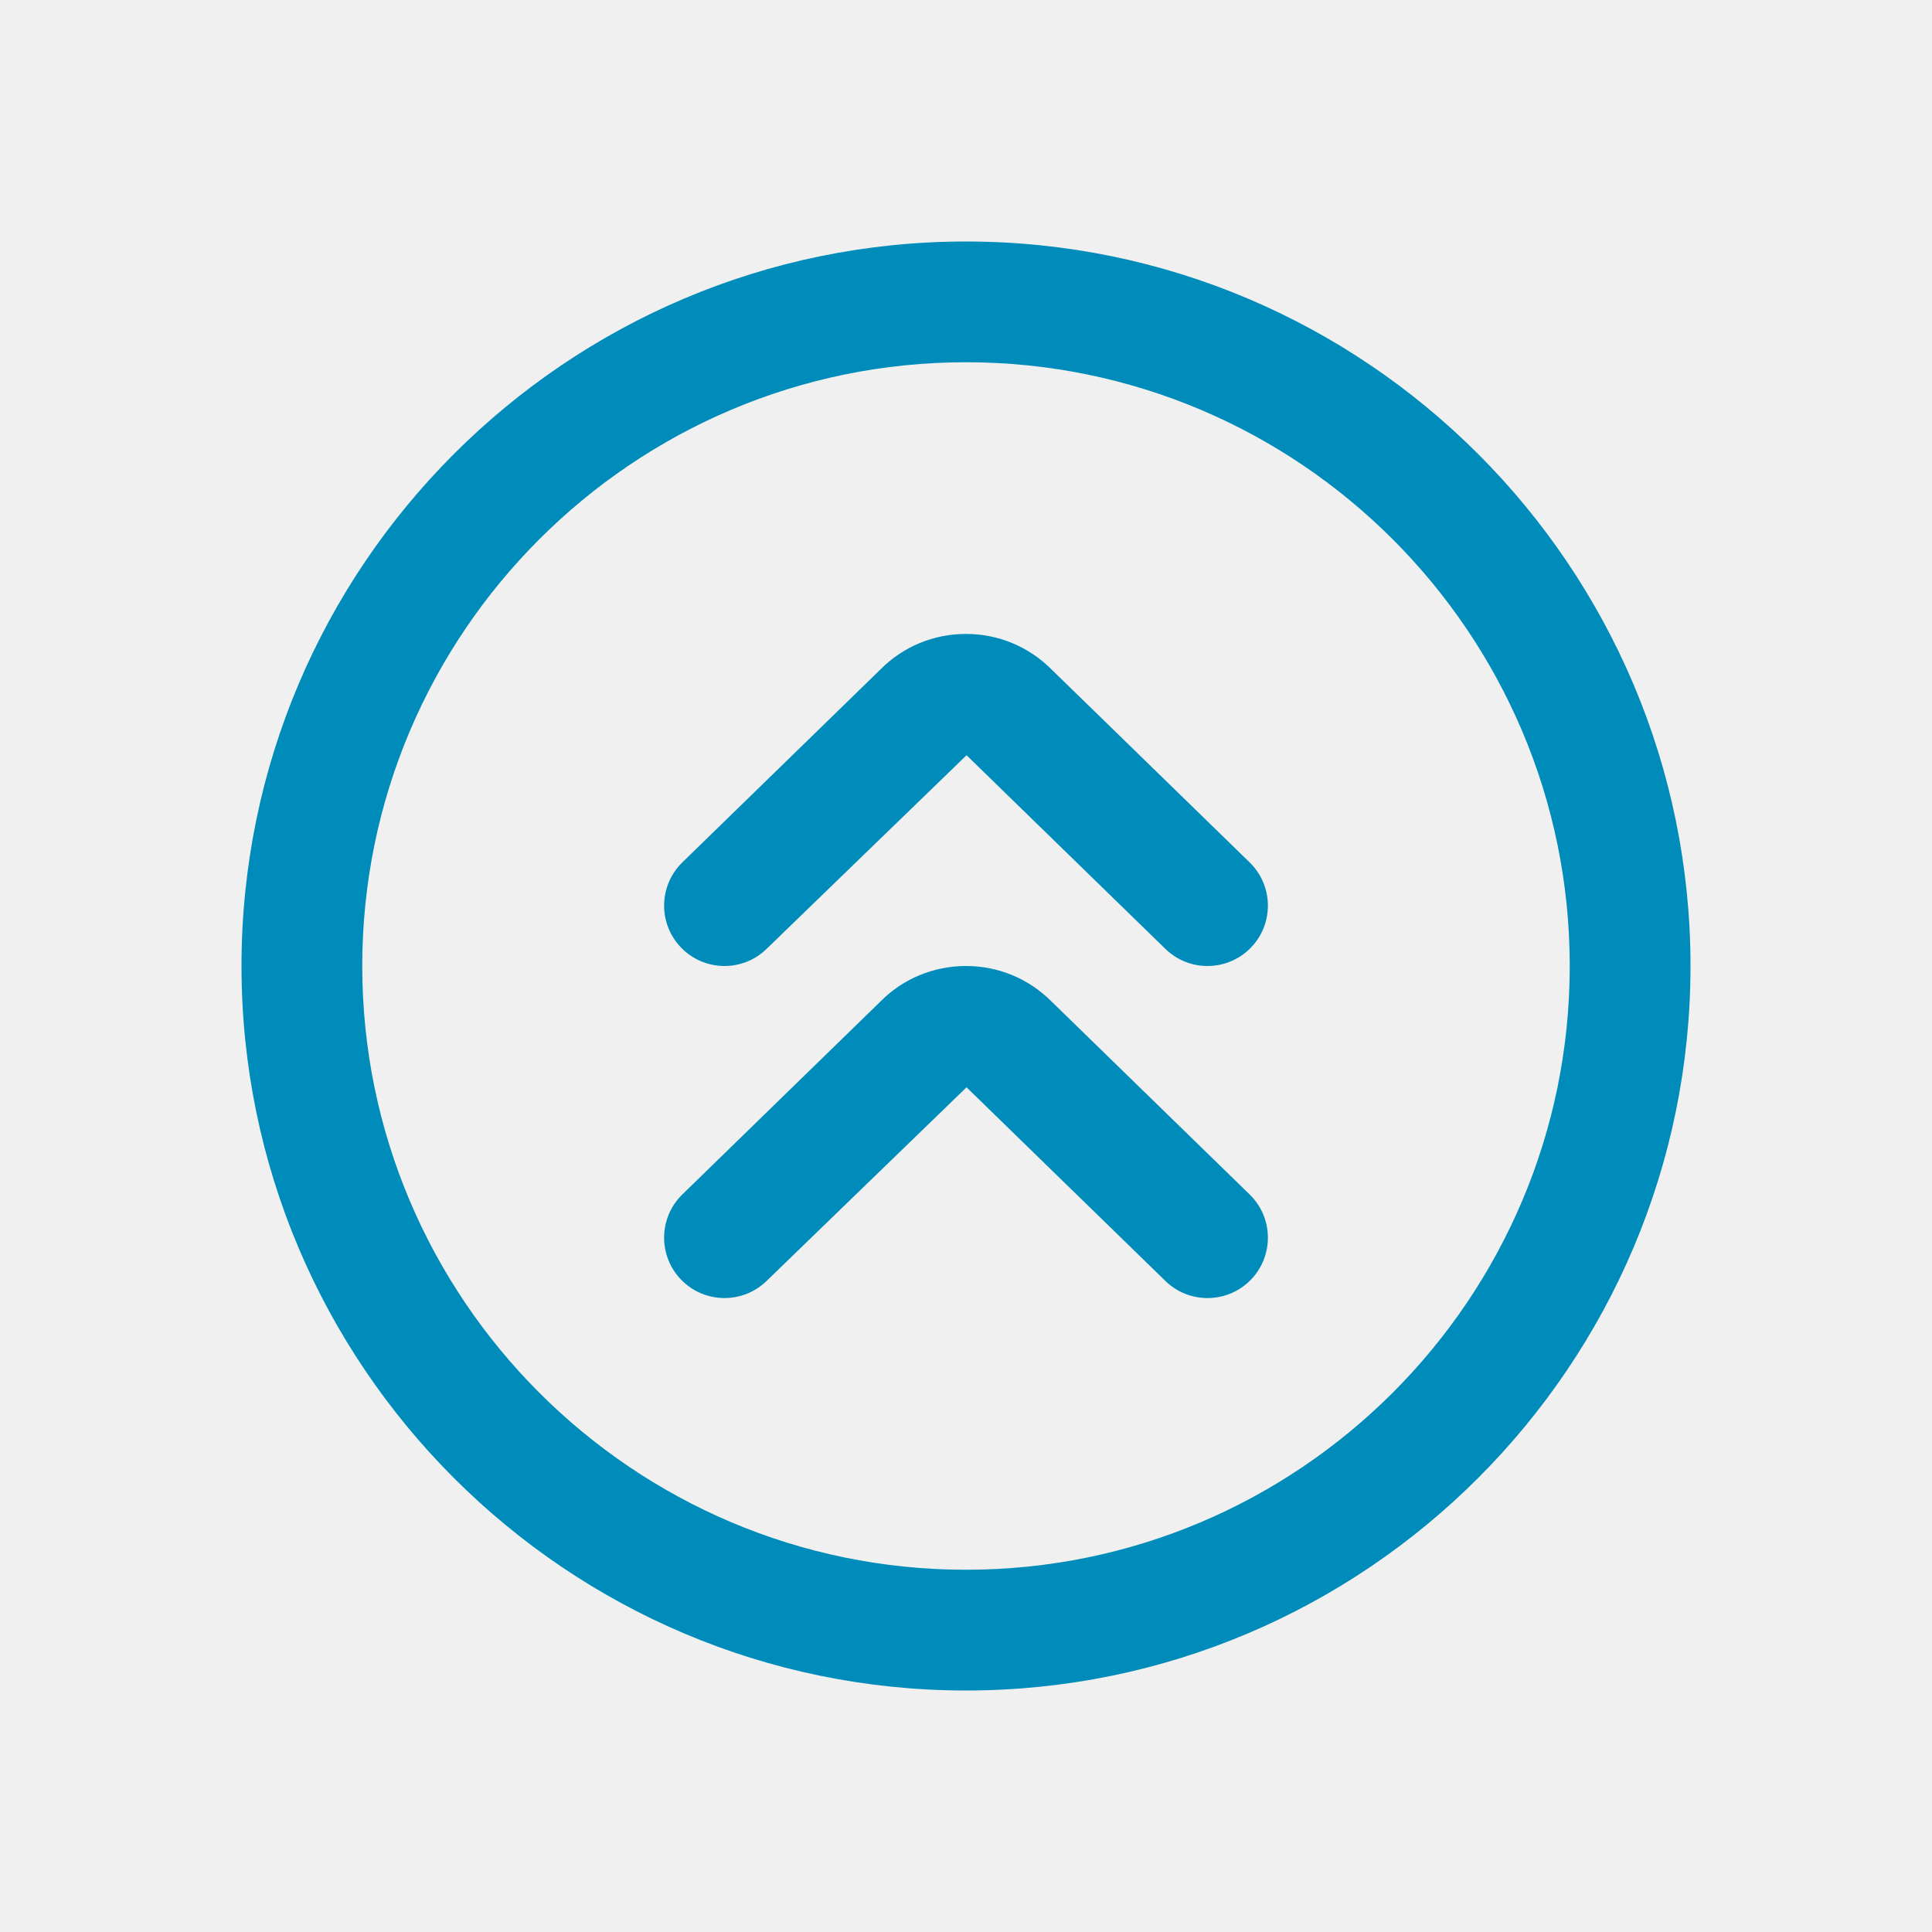
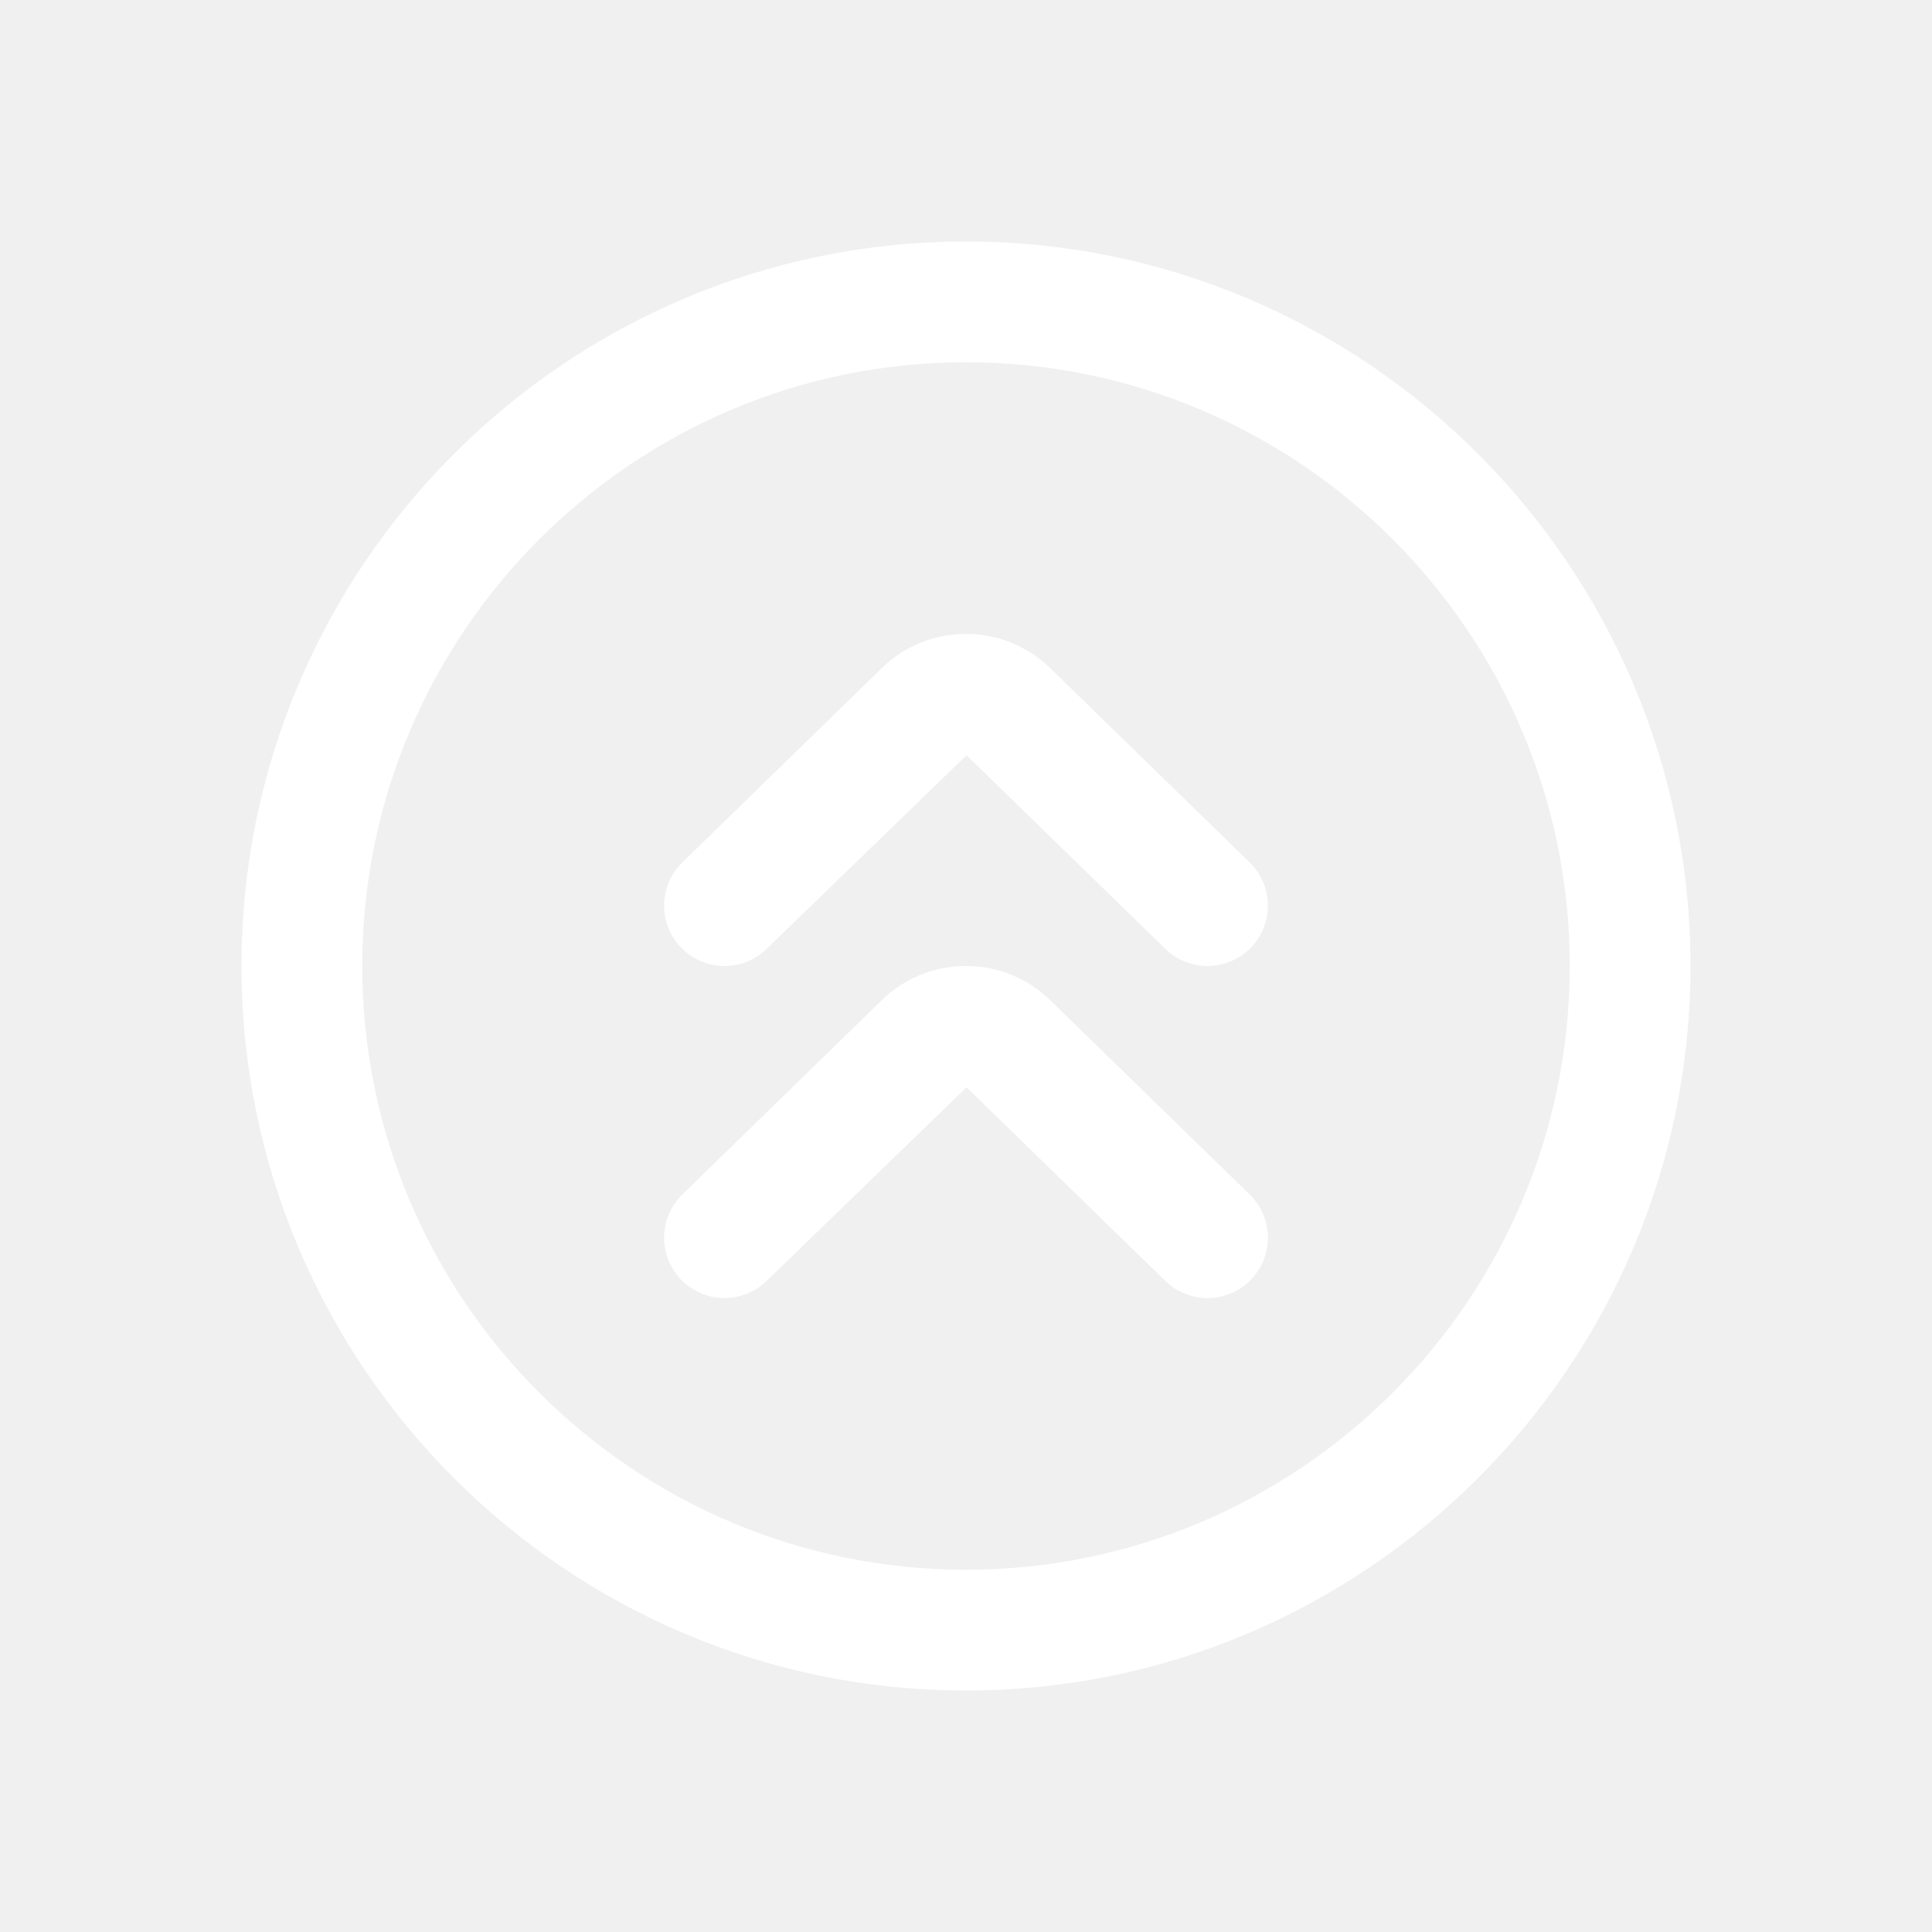
- <svg xmlns="http://www.w3.org/2000/svg" id="Layer" enable-background="new 0 0 64 64" height="60px" viewBox="0 0 64 64" width="60px" fill="#008cba">
+ <svg xmlns="http://www.w3.org/2000/svg" id="Layer" enable-background="new 0 0 64 64" height="60px" viewBox="0 0 64 64" width="60px" fill="white">
  <path d="m32 8c-13.234 0-24 10.766-24 24s10.766 24 24 24 24-10.766 24-24-10.766-24-24-24zm0 44c-11.028 0-20-8.972-20-20s8.972-20 20-20 20 8.972 20 20-8.972 20-20 20z" />
  <path d="m34.829 33.172c-.756-.755-1.76-1.172-2.829-1.172s-2.073.417-2.81 1.153l-6.586 6.414c-.791.771-.808 2.037-.037 2.828.77.791 2.037.808 2.828.037l6.623-6.414 6.586 6.414c.39.38.893.568 1.396.568.521 0 1.041-.202 1.433-.604.771-.792.754-2.058-.037-2.828z" />
  <path d="m34.829 22.172c-.756-.755-1.76-1.172-2.829-1.172s-2.073.417-2.81 1.153l-6.586 6.414c-.791.771-.808 2.037-.037 2.828.77.791 2.037.809 2.828.037l6.623-6.414 6.586 6.414c.39.38.893.568 1.396.568.521 0 1.041-.202 1.433-.604.771-.792.754-2.058-.037-2.828z" />
</svg>
